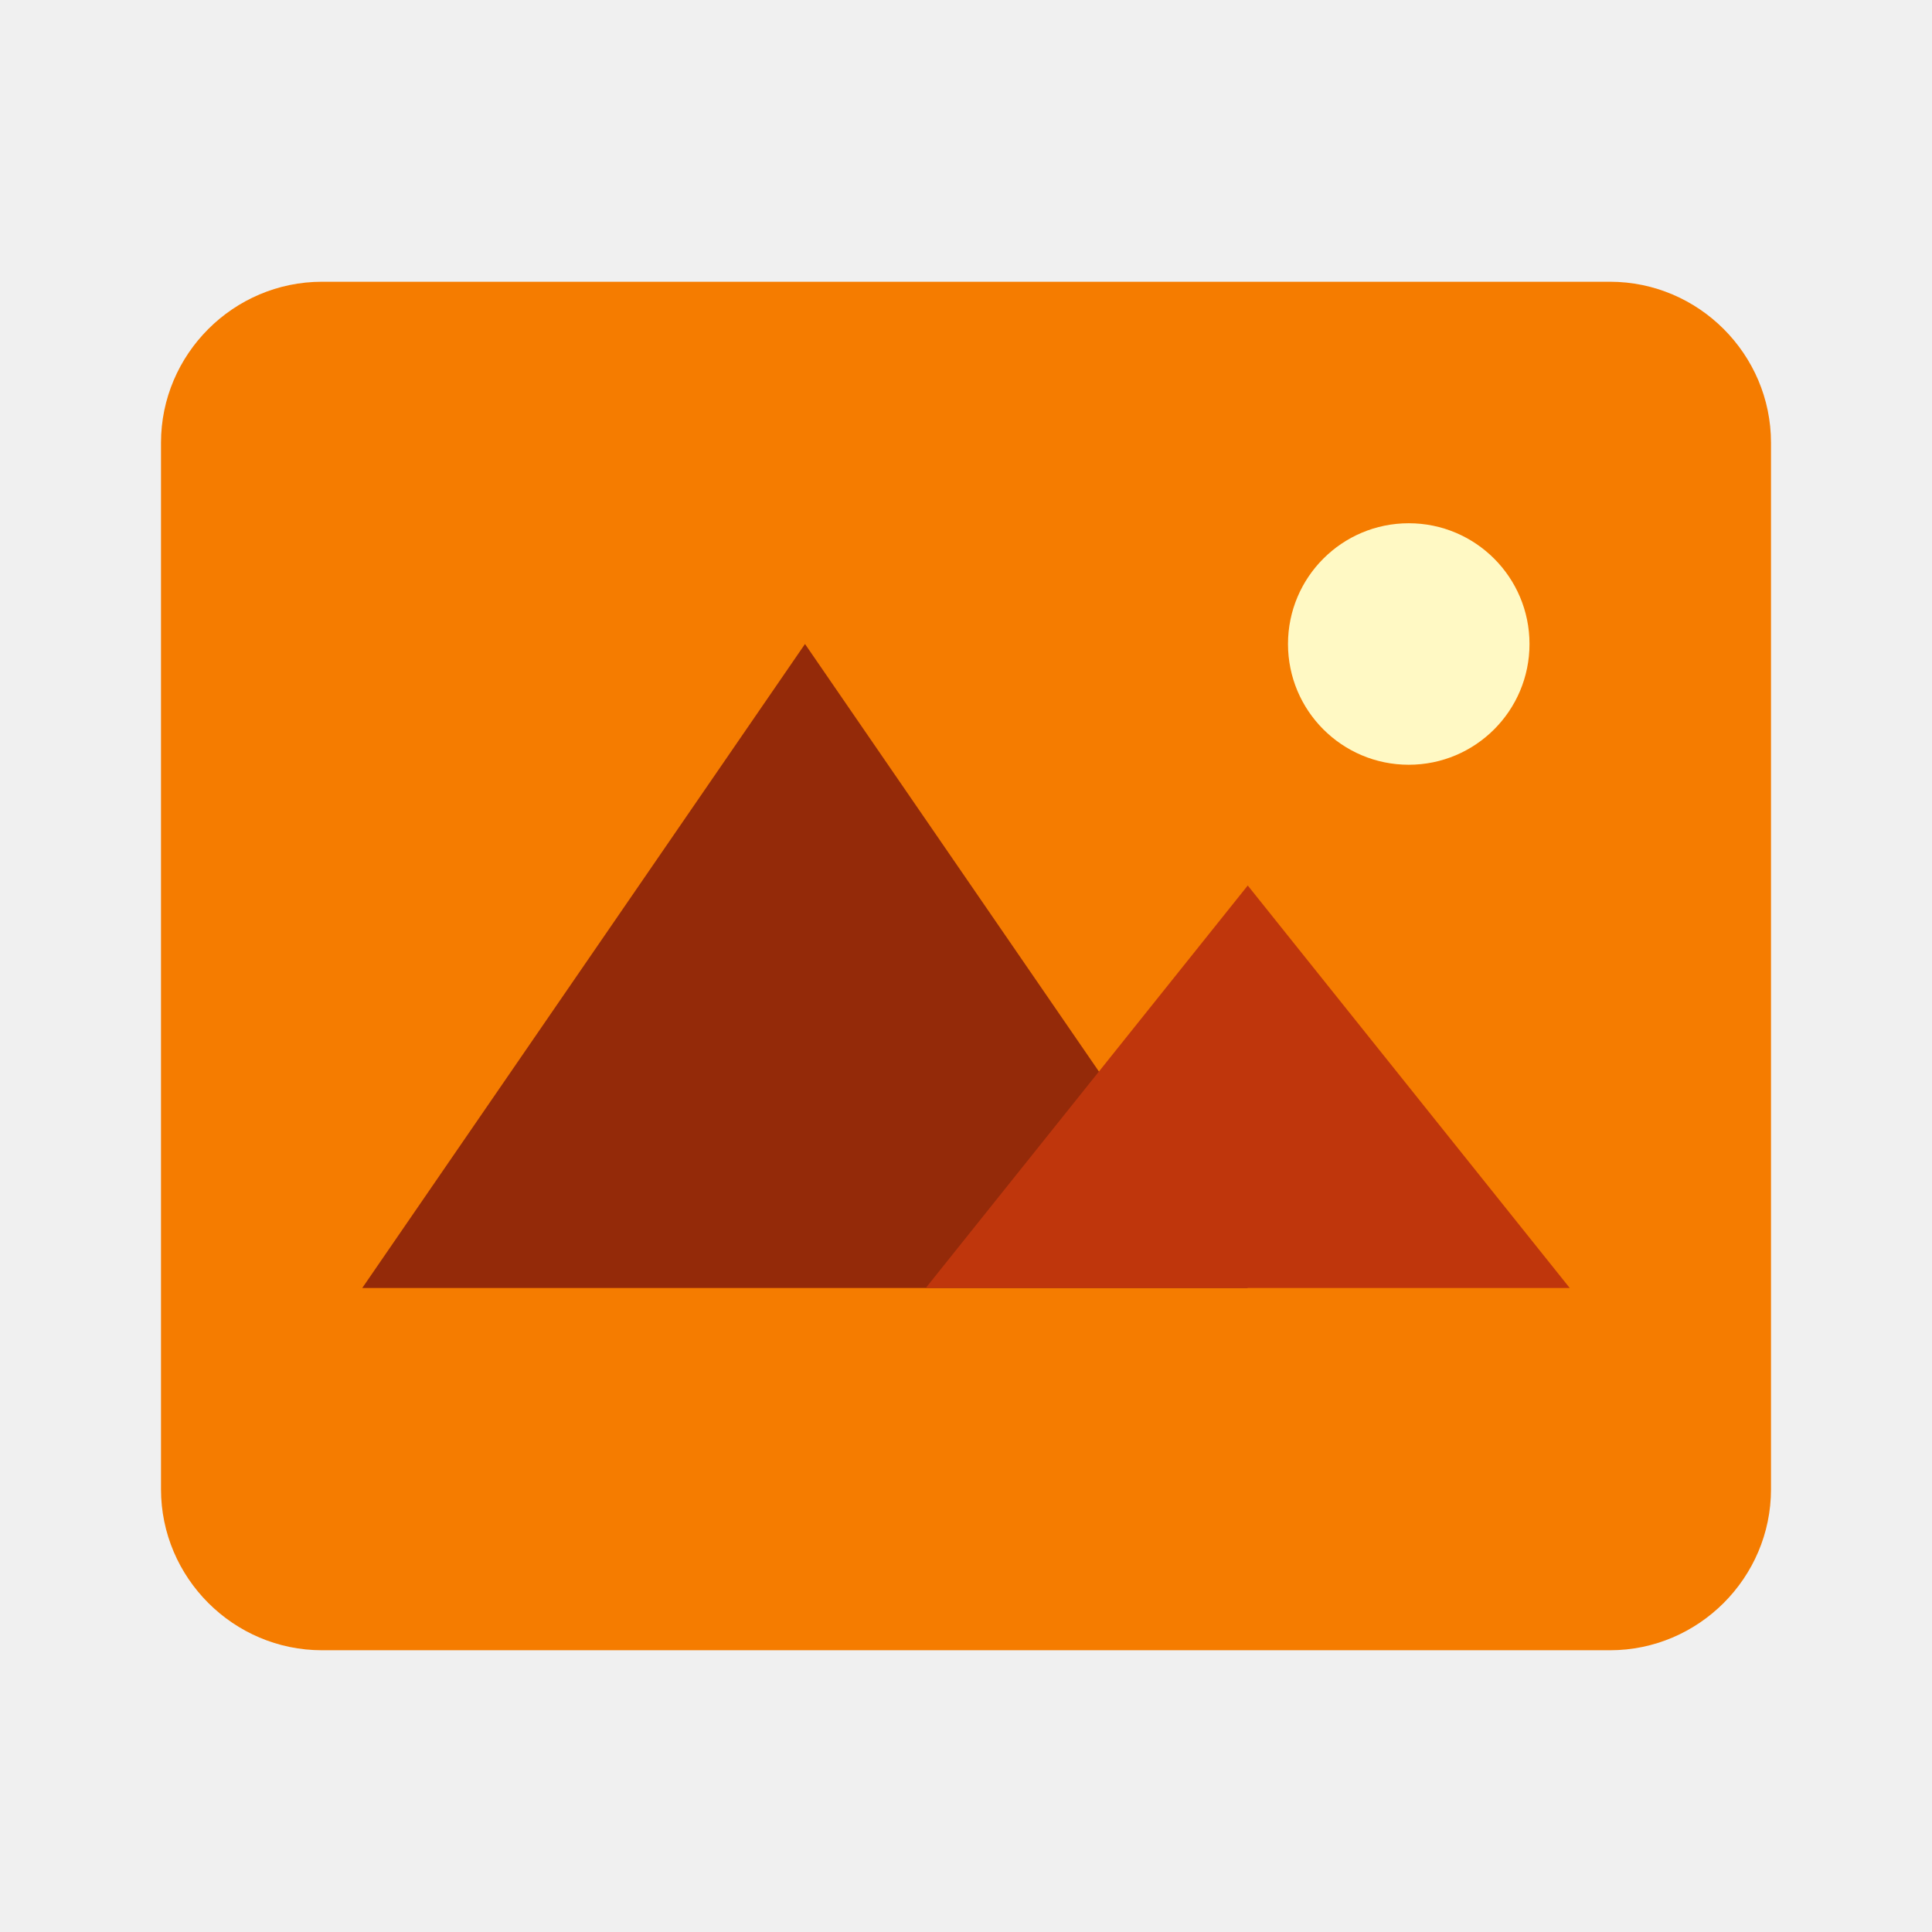
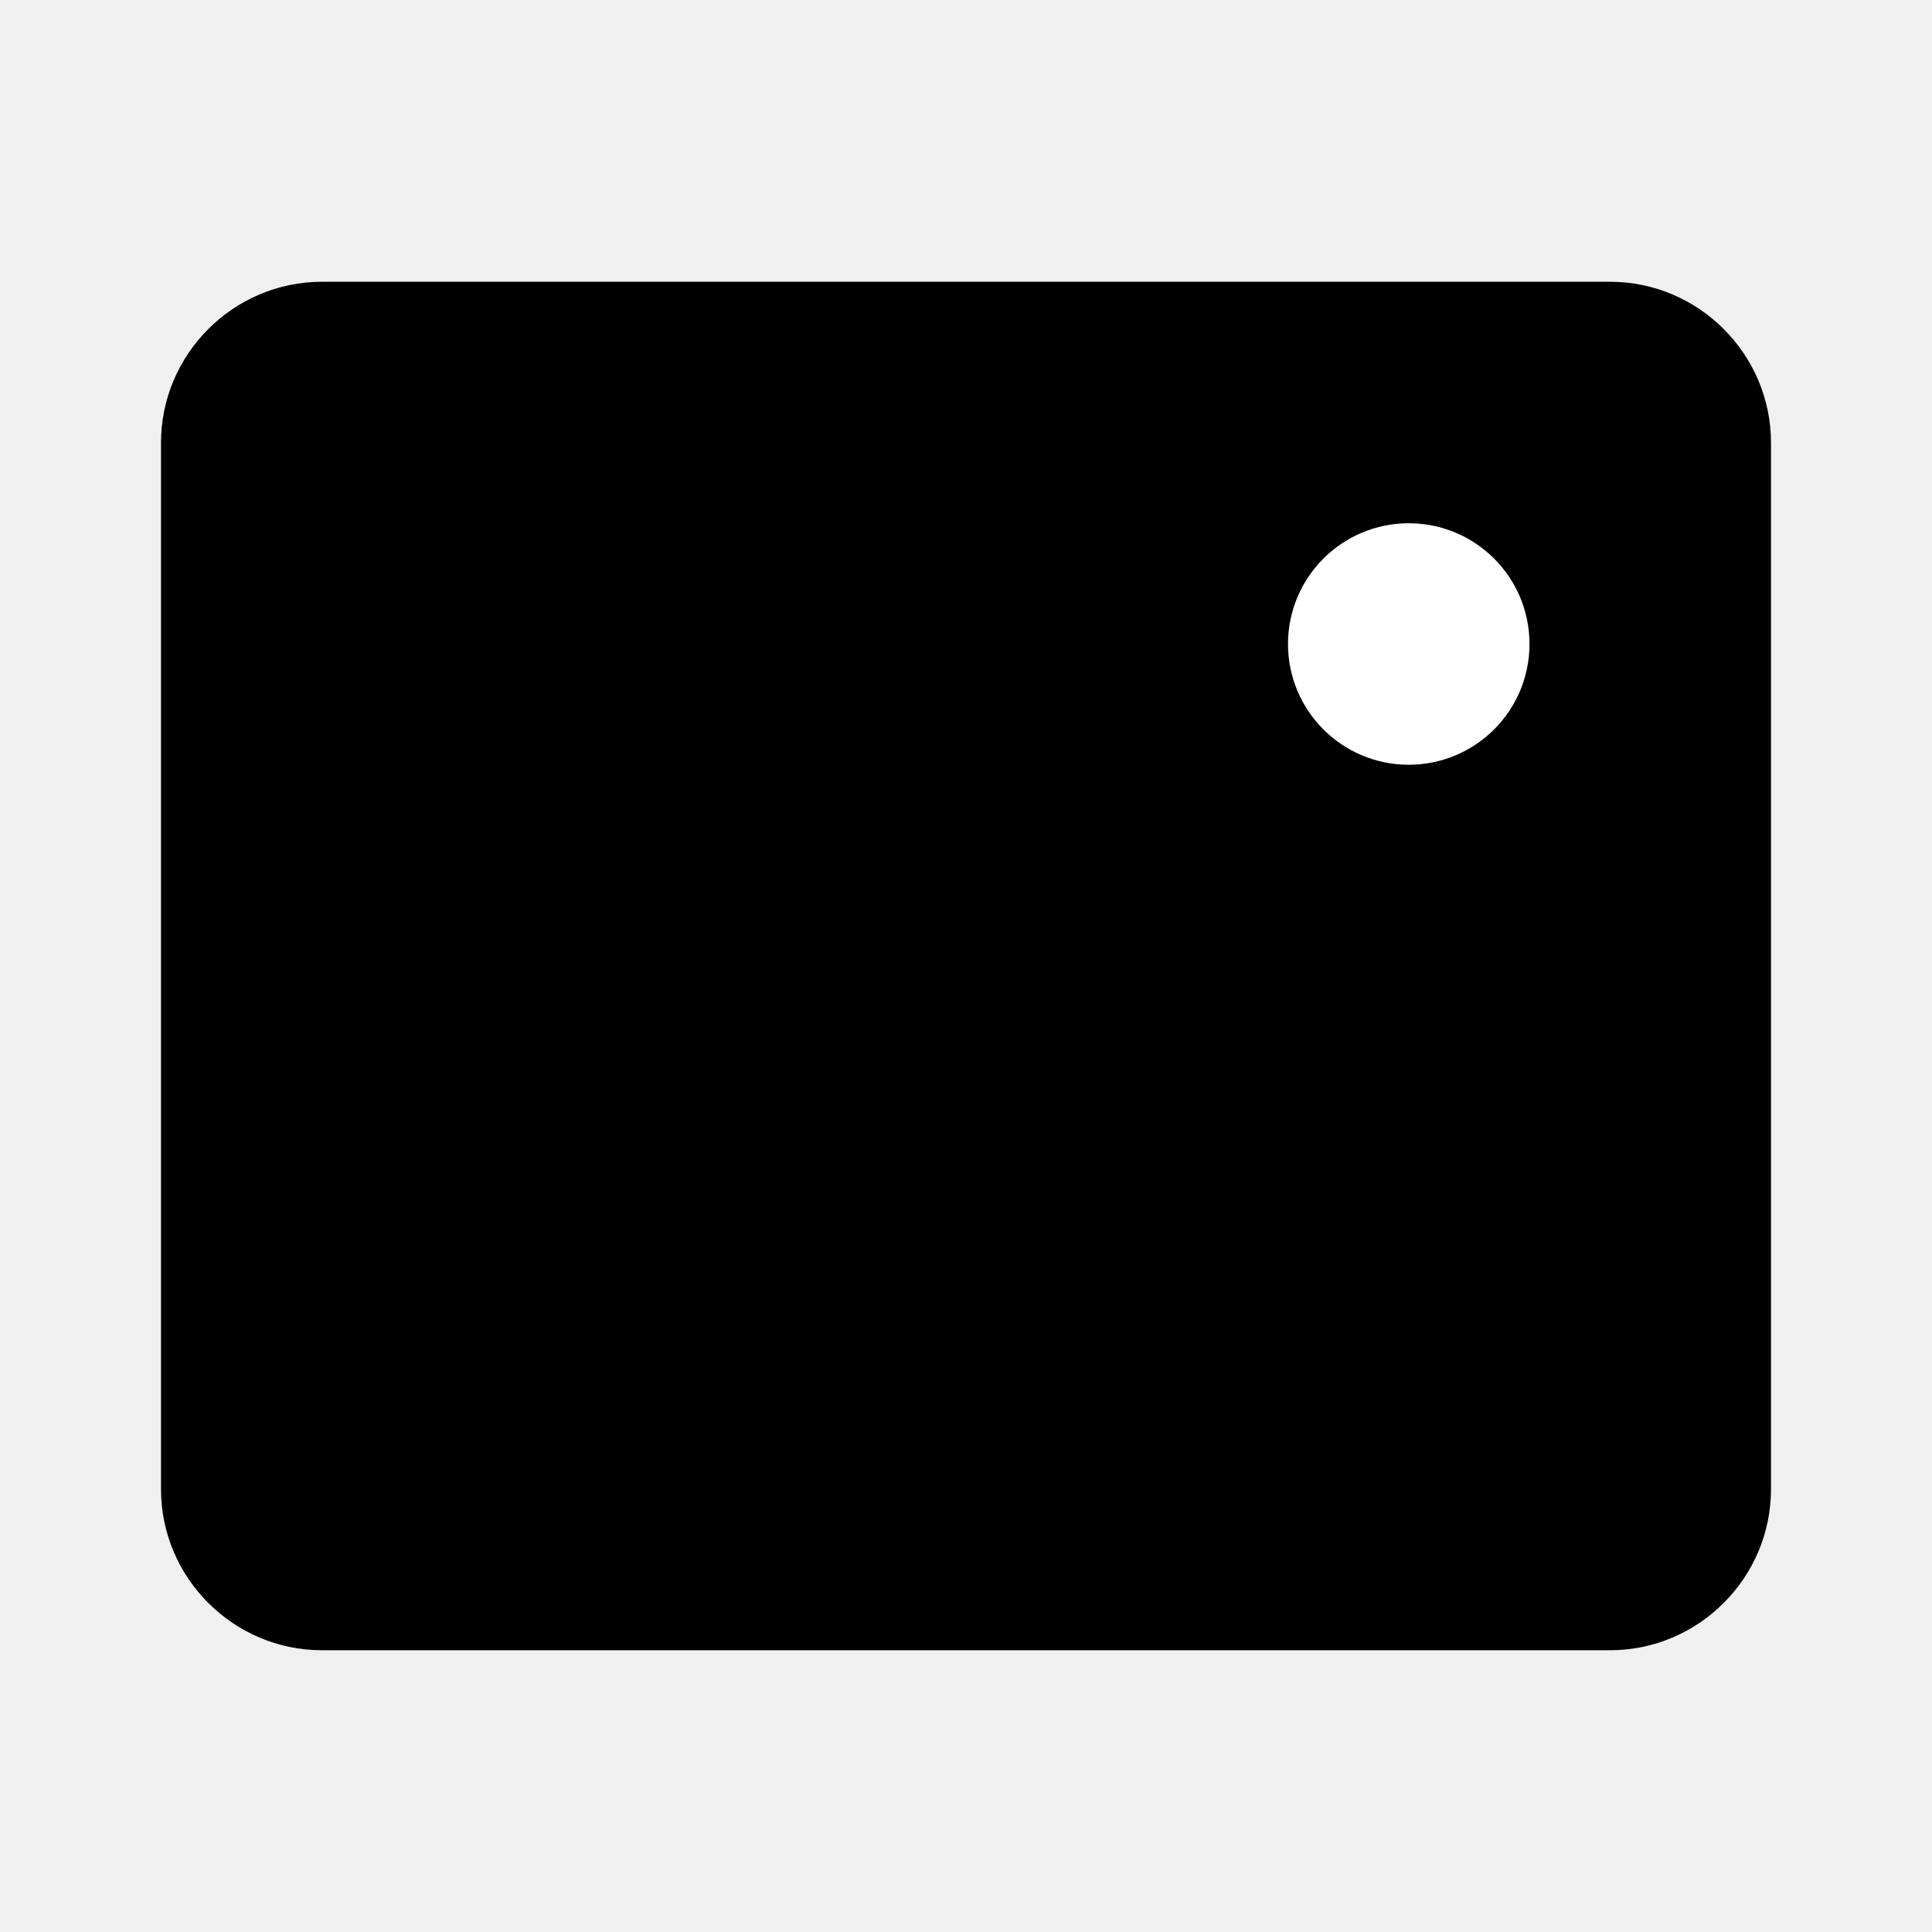
<svg xmlns="http://www.w3.org/2000/svg" version="1" viewBox="0 0 48 48" enable-background="new 0 0 48 48">
-   <path fill="#F57C00" d="M40,41H8c-2.2,0-4-1.8-4-4V11c0-2.2,1.8-4,4-4h32c2.2,0,4,1.8,4,4v26C44,39.2,42.2,41,40,41z" />
-   <circle fill="#FFF9C4" cx="35" cy="16" r="3" />
-   <polygon fill="#942A09" points="20,16 9,32 31,32" />
-   <polygon fill="#BF360C" points="31,22 23,32 39,32" />
+   <path class="t-fill__1--light" d="M40,41H8c-2.2,0-4-1.8-4-4V11c0-2.2,1.8-4,4-4h32c2.2,0,4,1.8,4,4v26C44,39.2,42.2,41,40,41z" />
+   <circle fill="#FFFFFF" cx="35" cy="16" r="3" />
+   <polygon class="t-fill__1--dark" points="20,16 9,32 31,32" />
+   <polygon class="t-fill__1" points="31,22 23,32 39,32" />
</svg>
